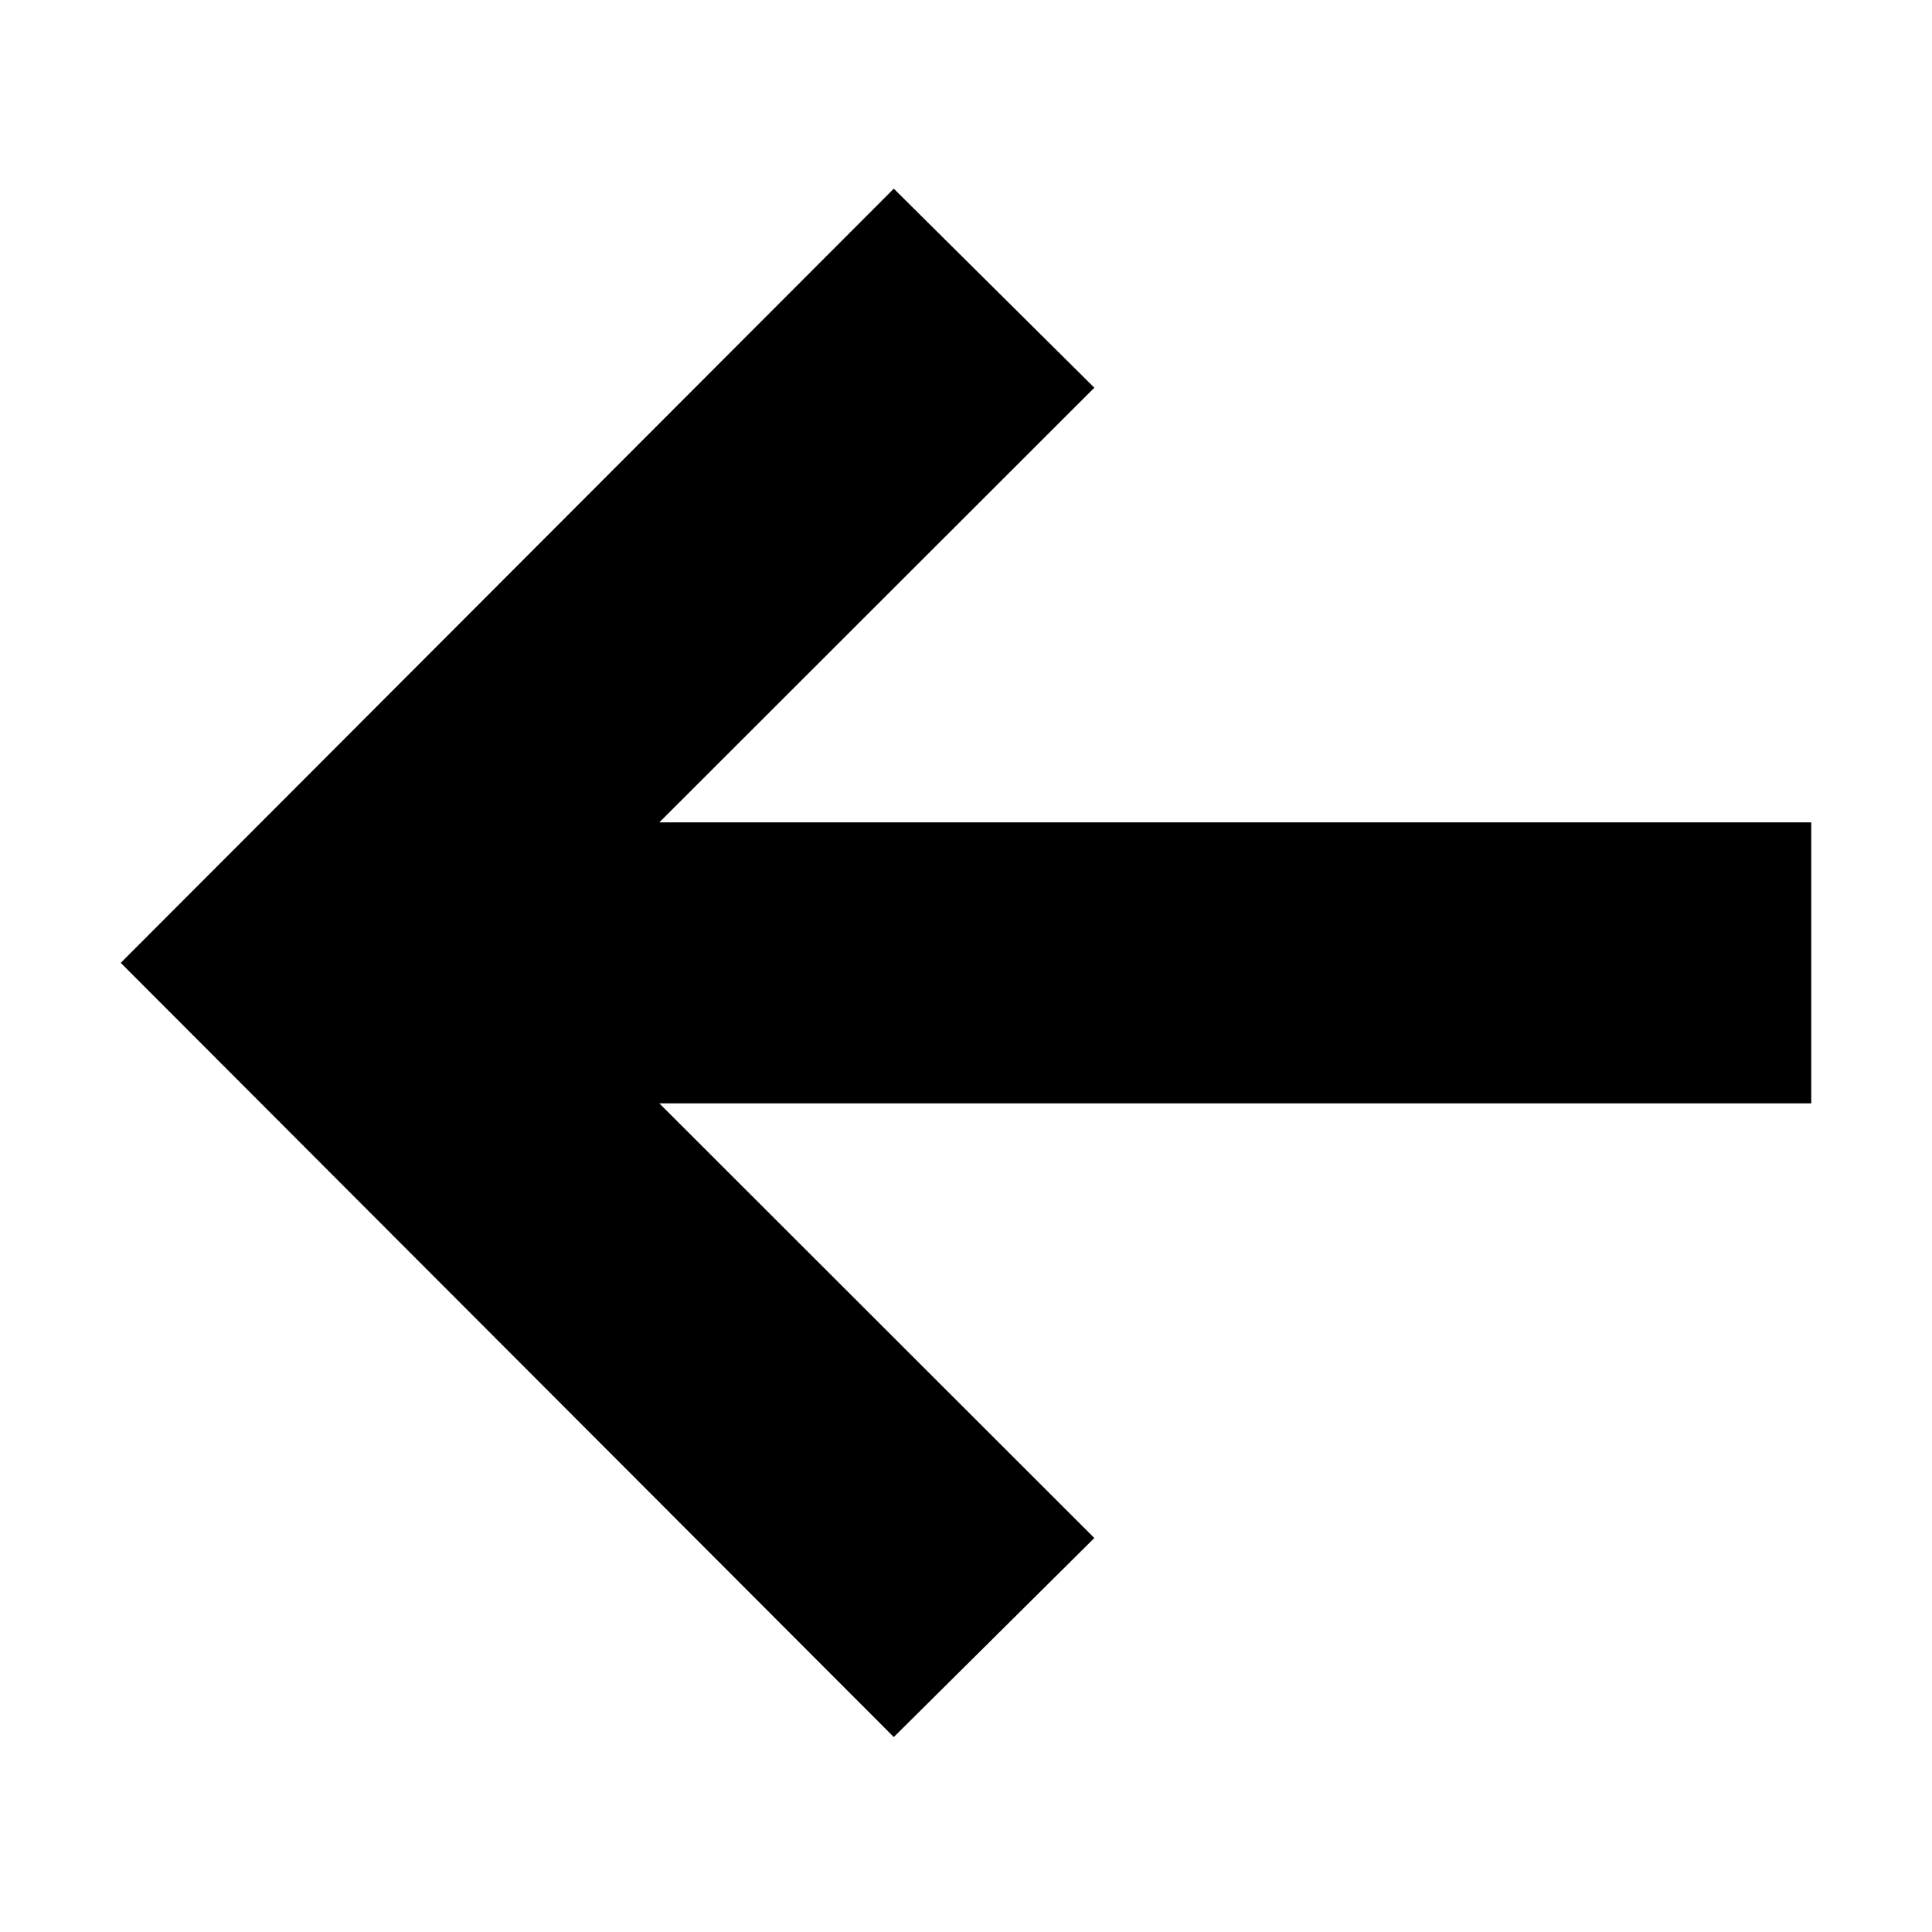
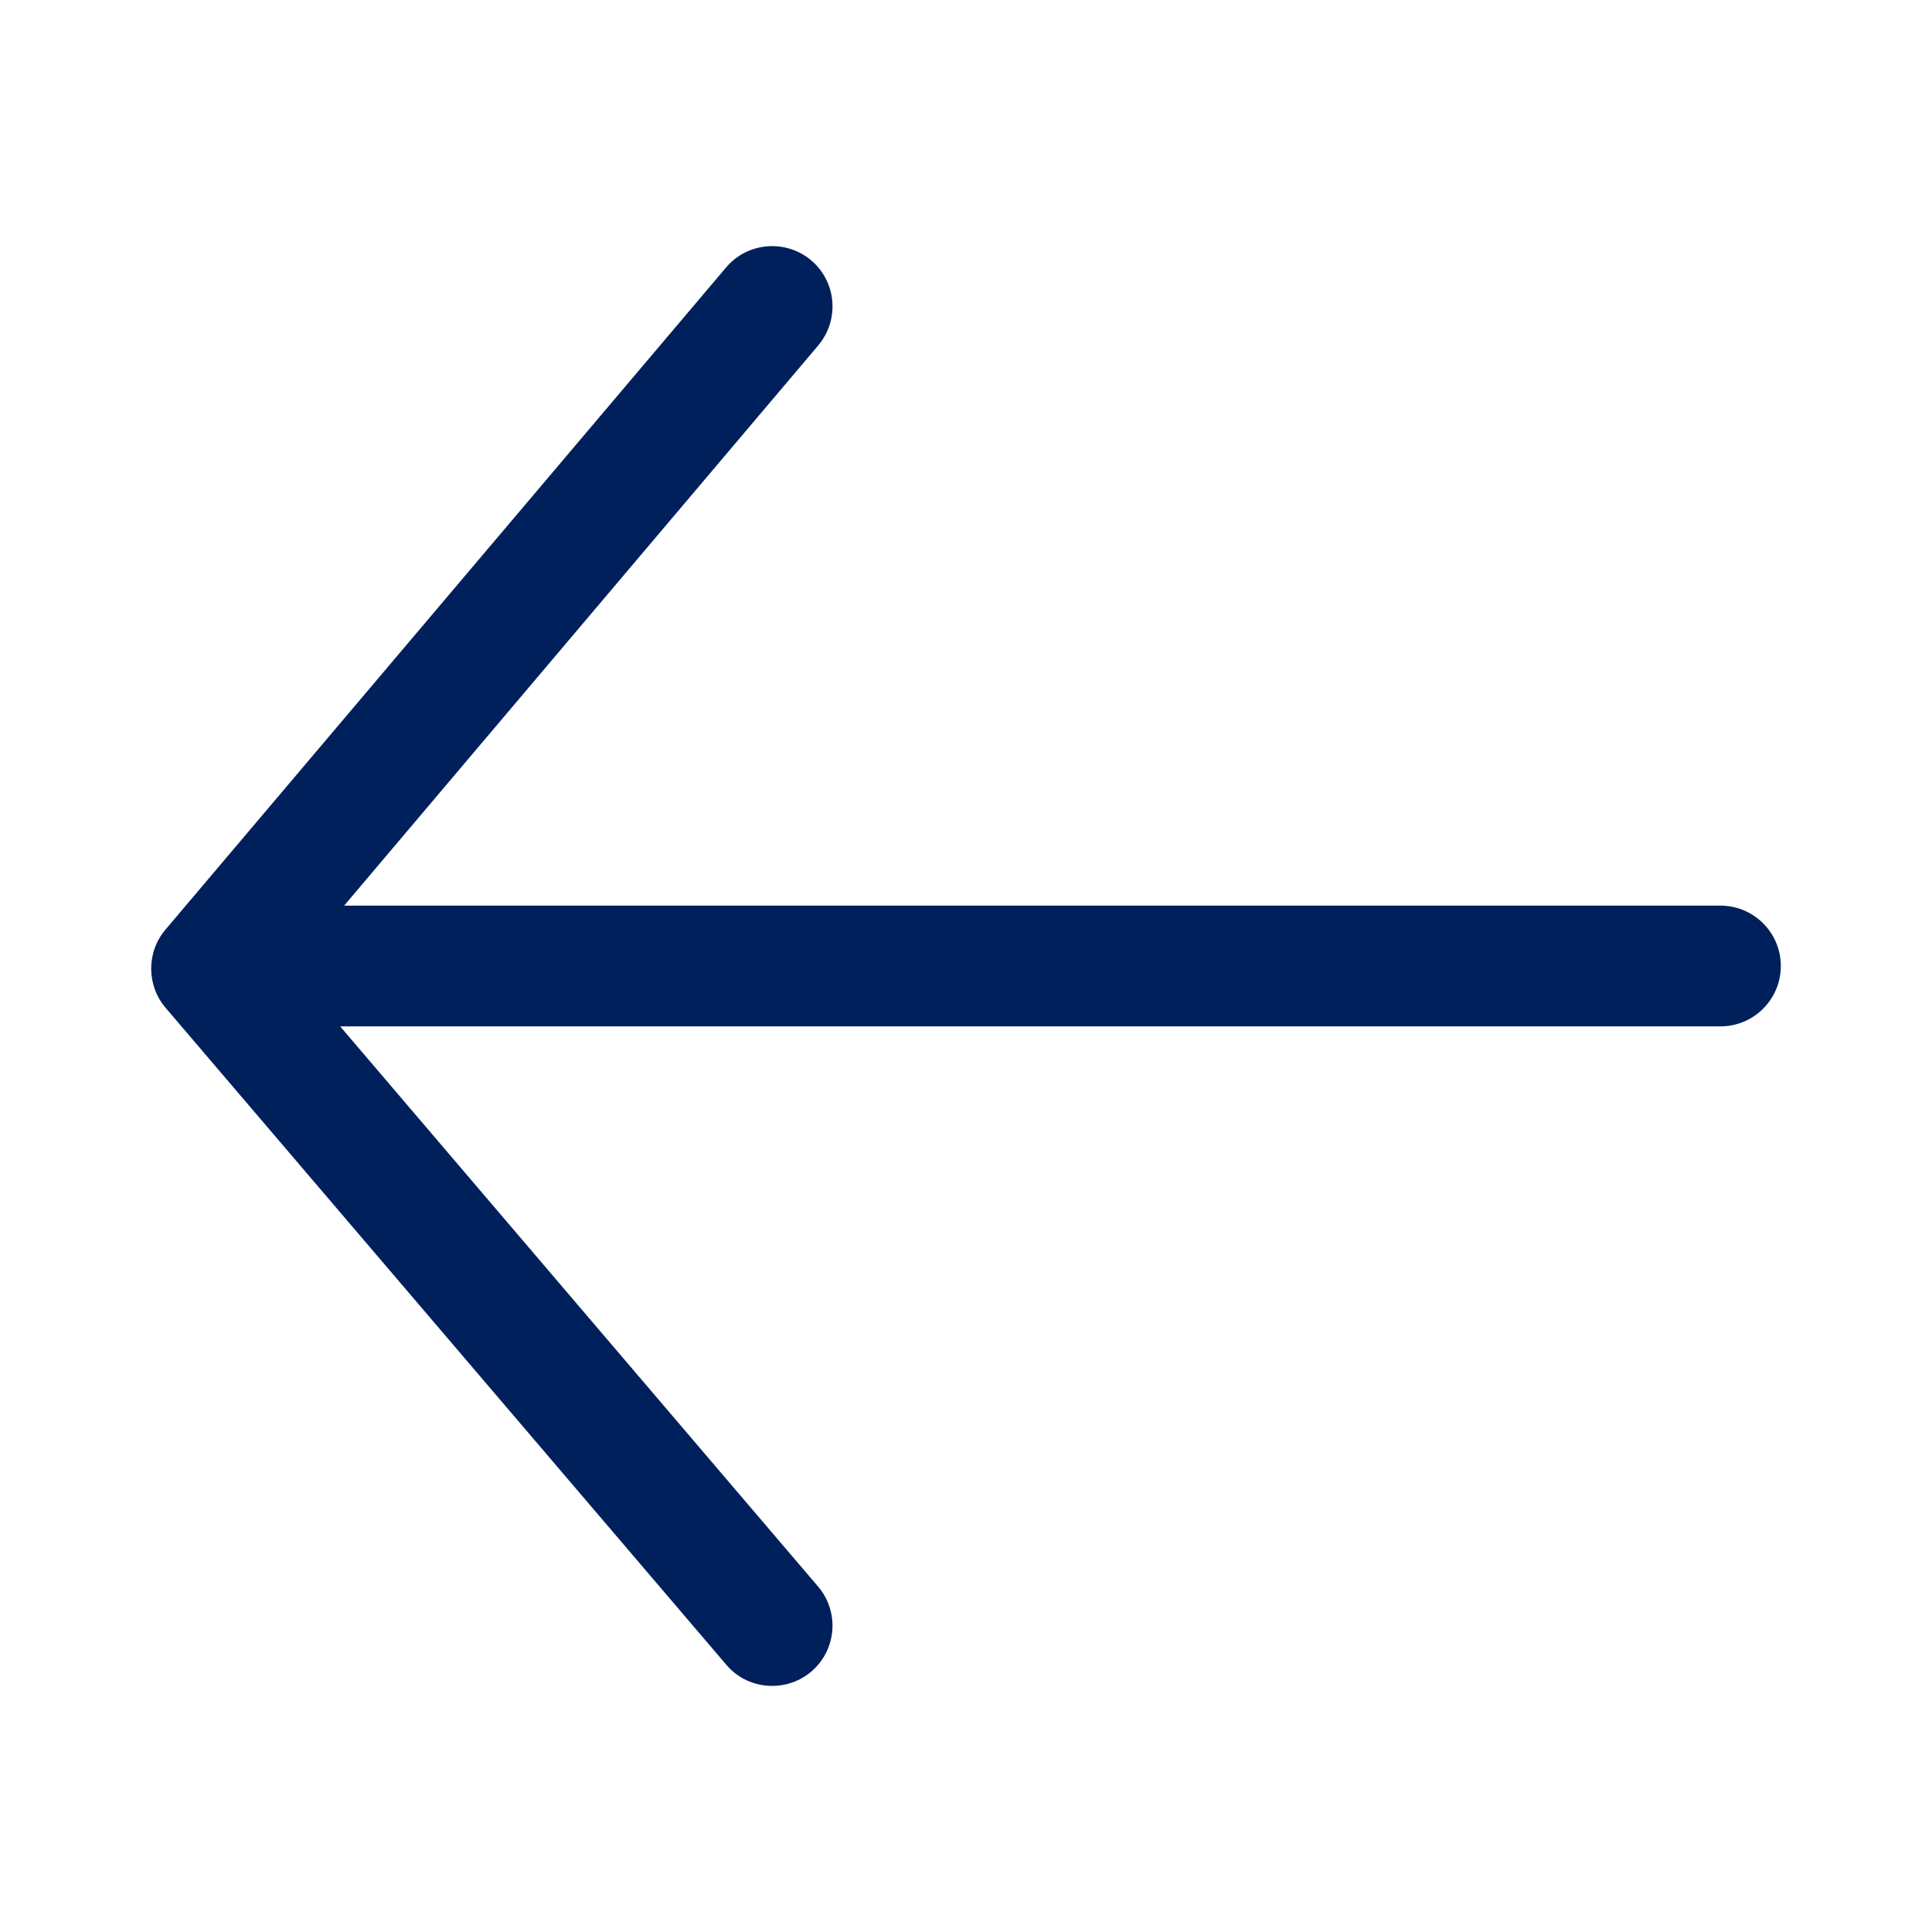
- <svg xmlns="http://www.w3.org/2000/svg" width="256px" height="256px" viewBox="0 0 256 256" version="1.1">
-   <defs />
-   <g id="Page-1" stroke="none" stroke-width="1" fill="none" fill-rule="evenodd">
-     <g id="arrow-left" fill="#000000" fill-rule="nonzero">
-       <polygon transform="translate(128, 127.5841) rotate(180) translate(-128, -127.5841) " points="137.567 25 110.995 51.373 168.637 108.97 16 108.97 16 146.198 168.637 146.198 110.995 203.795 137.567 230.168 240 127.584" />
+ <svg xmlns="http://www.w3.org/2000/svg" width="16px" height="16px" viewBox="0 0 16 16" version="1.1">
+   <g id="Icons" stroke="none" stroke-width="1" fill="none" fill-rule="evenodd">
+     <g id="Icon/arrow-left" fill="#00205B">
+       <path d="M14.248,7.5 L2.85,7.5 L6.776,2.861 C6.954,2.65 6.929,2.335 6.718,2.156 C6.508,1.979 6.191,2.004 6.013,2.215 L1.37,7.699 C1.212,7.886 1.213,8.161 1.372,8.347 L6.015,13.787 C6.113,13.903 6.254,13.962 6.394,13.962 C6.51,13.962 6.625,13.923 6.719,13.843 C6.929,13.664 6.954,13.348 6.774,13.138 L2.817,8.5 L14.248,8.5 C14.524,8.5 14.748,8.276 14.748,8 C14.748,7.724 14.524,7.5 14.248,7.5" id="Icon-Color" />
    </g>
  </g>
</svg>
